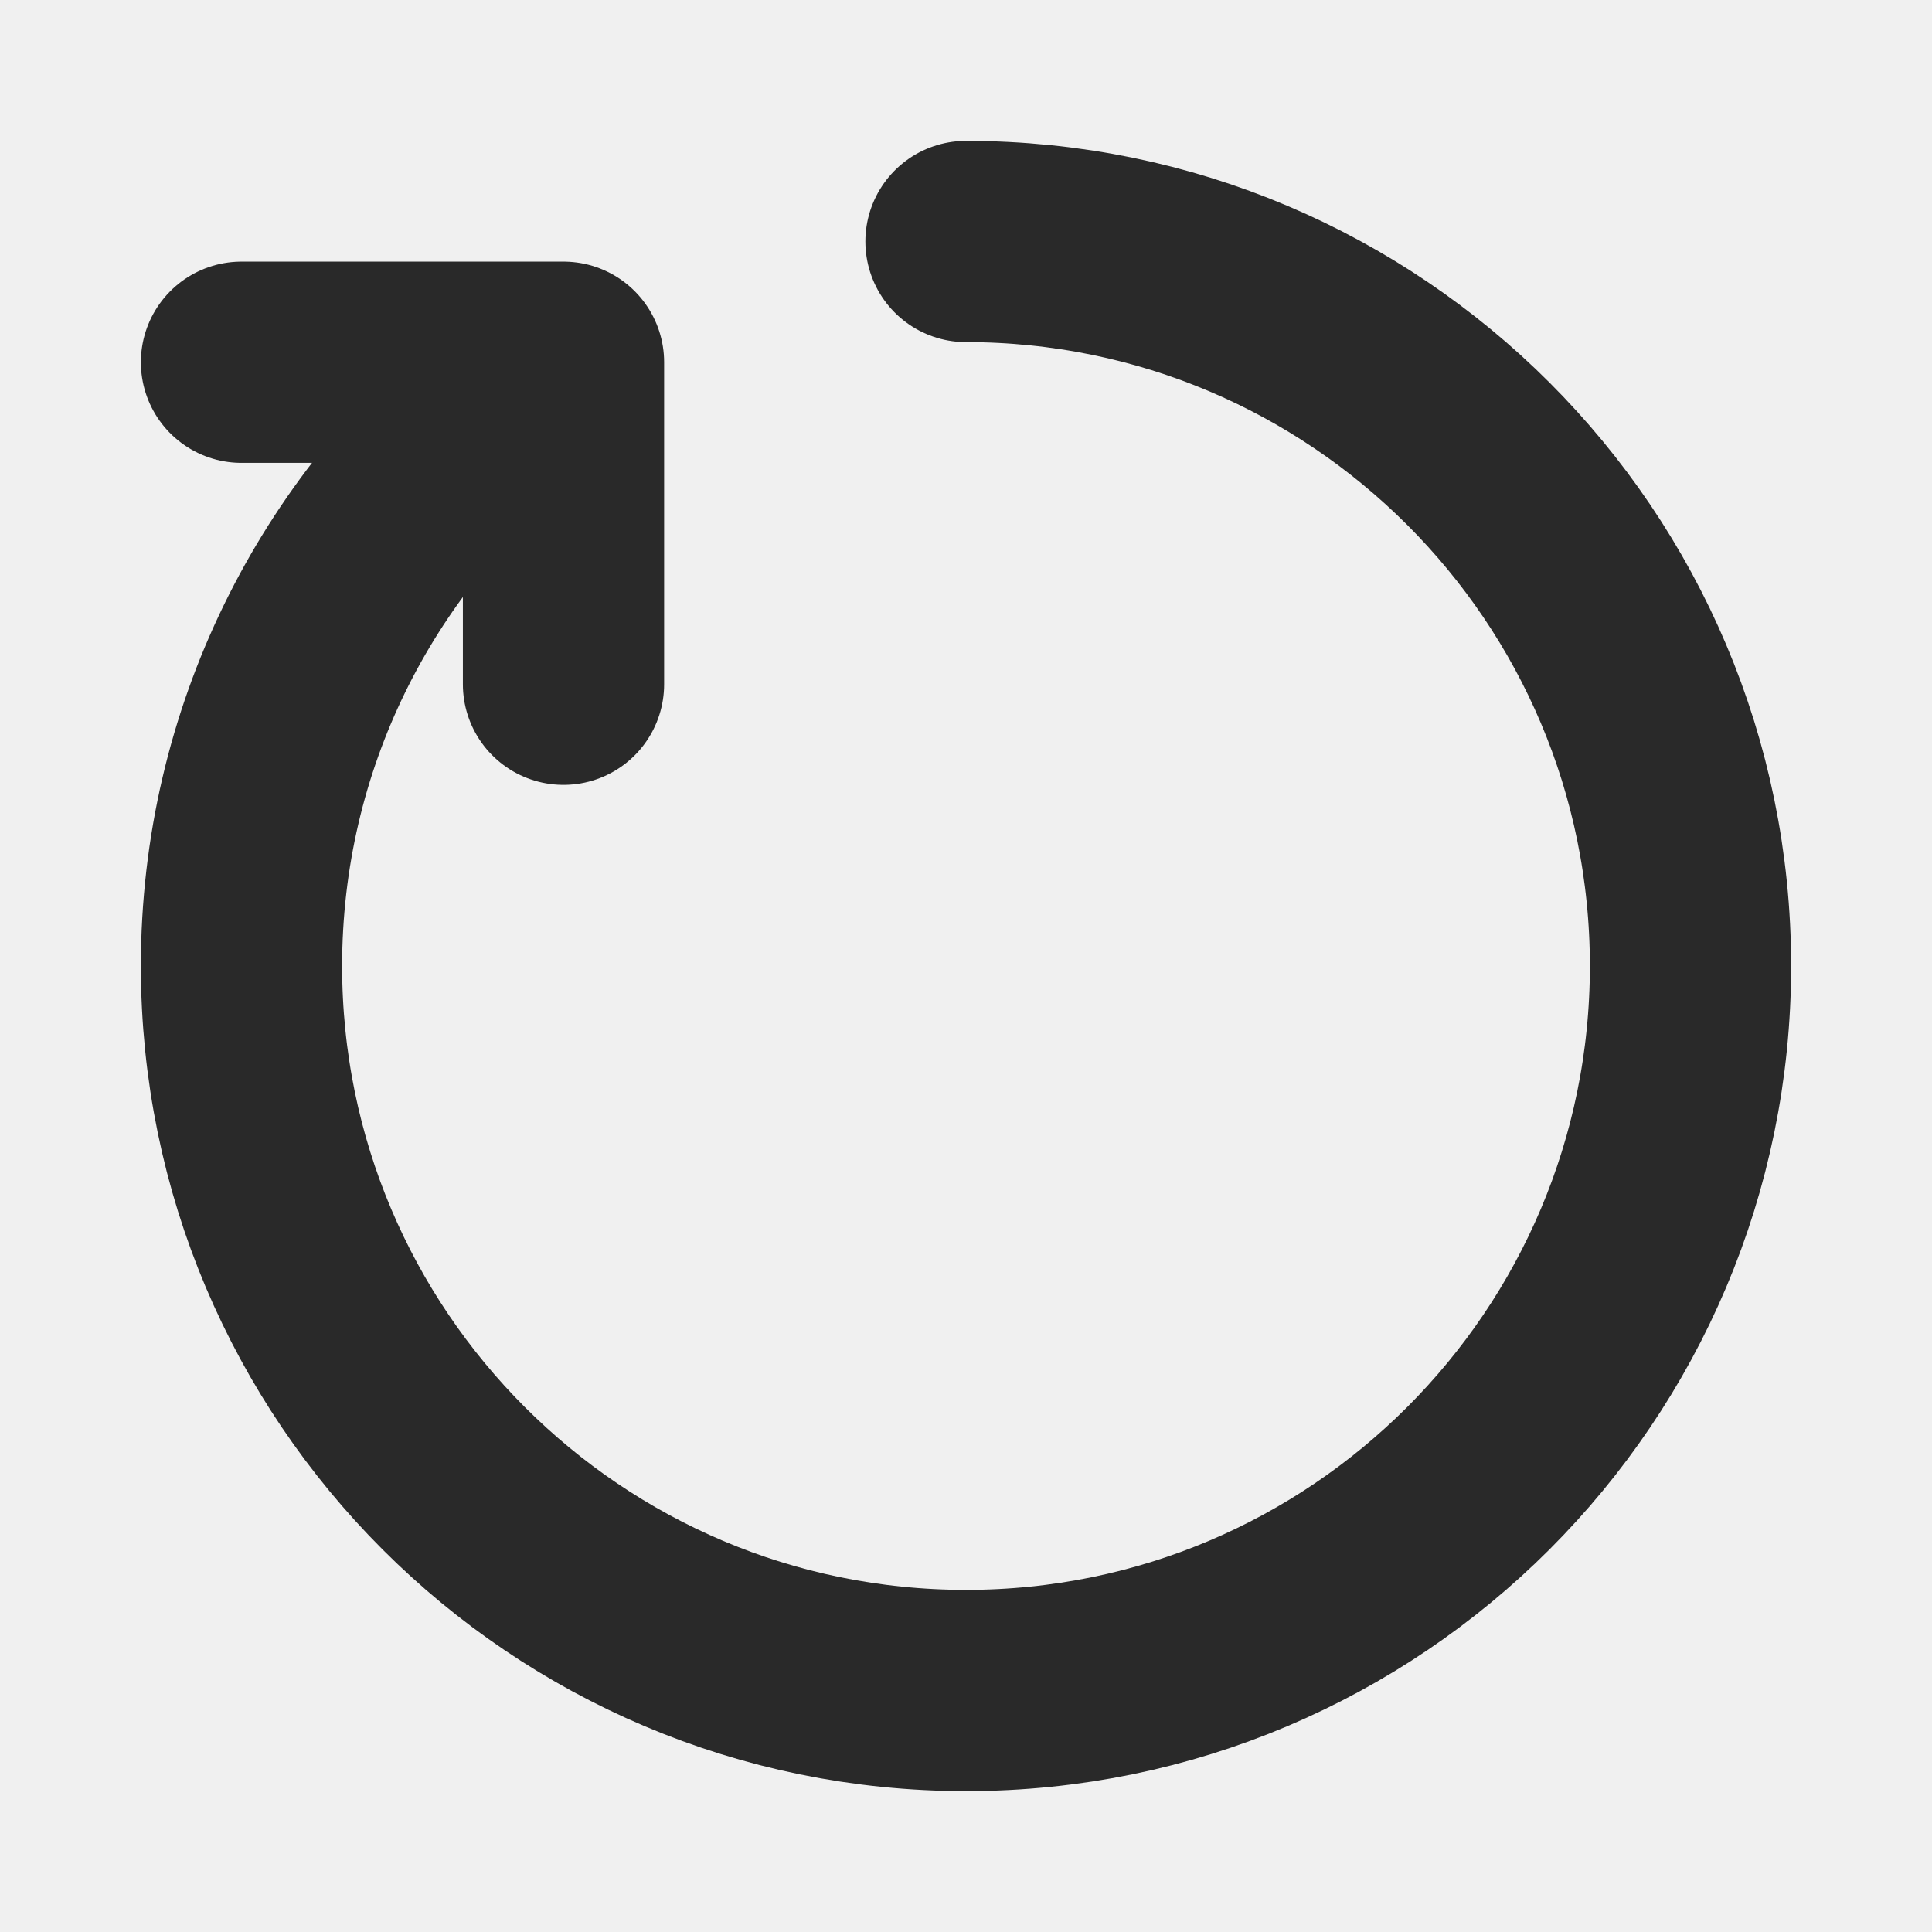
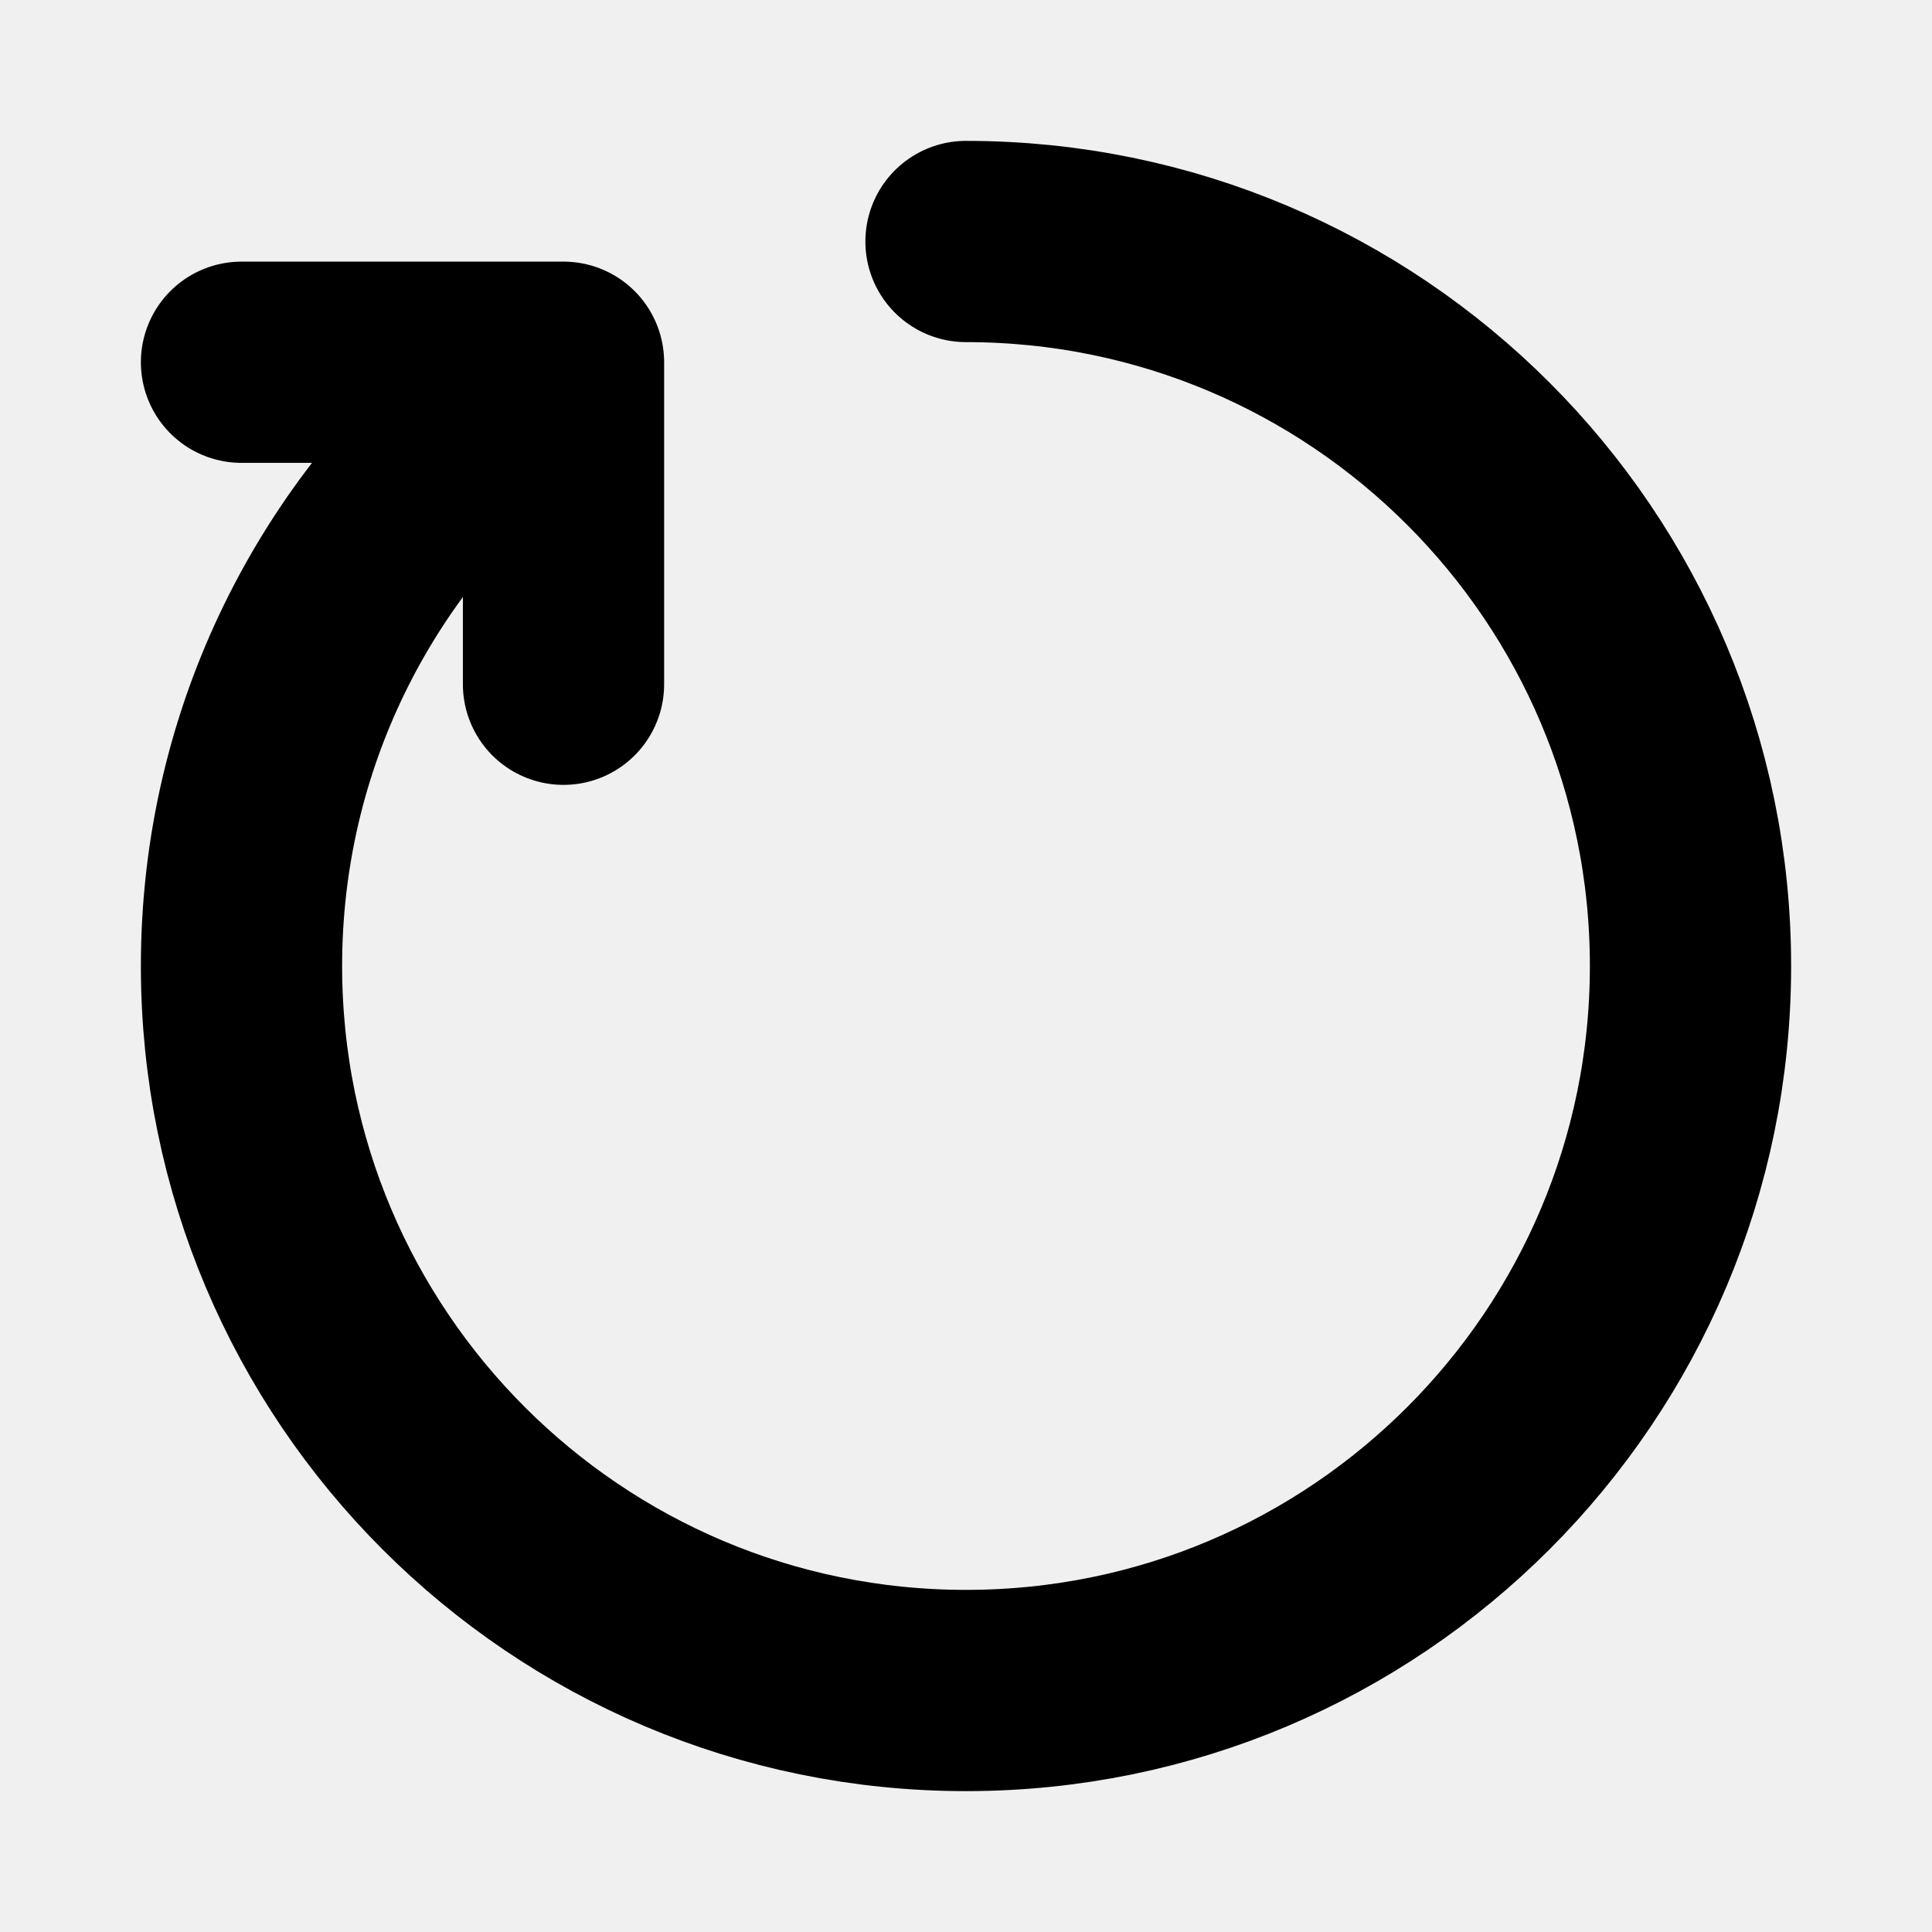
<svg xmlns="http://www.w3.org/2000/svg" width="800px" height="800px" viewBox="0 0 24 24" fill="none">
  <g clip-path="url(#clip0_429_11071)">
-     <path d="M12 3C16.971 3 21 7.029 21 12C21 16.97 16.971 21 12 21C7.029 21 3 16.97 3 12C3 9.173 4.304 6.65 6.343 5" stroke="#292929" stroke-width="2.5" stroke-linecap="round" stroke-linejoin="round" />
-     <path d="M3 4.5H7V8.5" stroke="#292929" stroke-width="2.5" stroke-linecap="round" stroke-linejoin="round" />
+     <path d="M12 3C16.971 3 21 7.029 21 12C21 16.97 16.971 21 12 21C7.029 21 3 16.97 3 12C3 9.173 4.304 6.65 6.343 5" stroke="#000" stroke-width="2.5" stroke-linecap="round" stroke-linejoin="round" />
+     <path d="M3 4.5H7V8.5" stroke="#000" stroke-width="2.5" stroke-linecap="round" stroke-linejoin="round" />
  </g>
  <defs>
    <clipPath id="clip0_429_11071">
      <rect width="24" height="24" fill="white" />
    </clipPath>
  </defs>
</svg>
